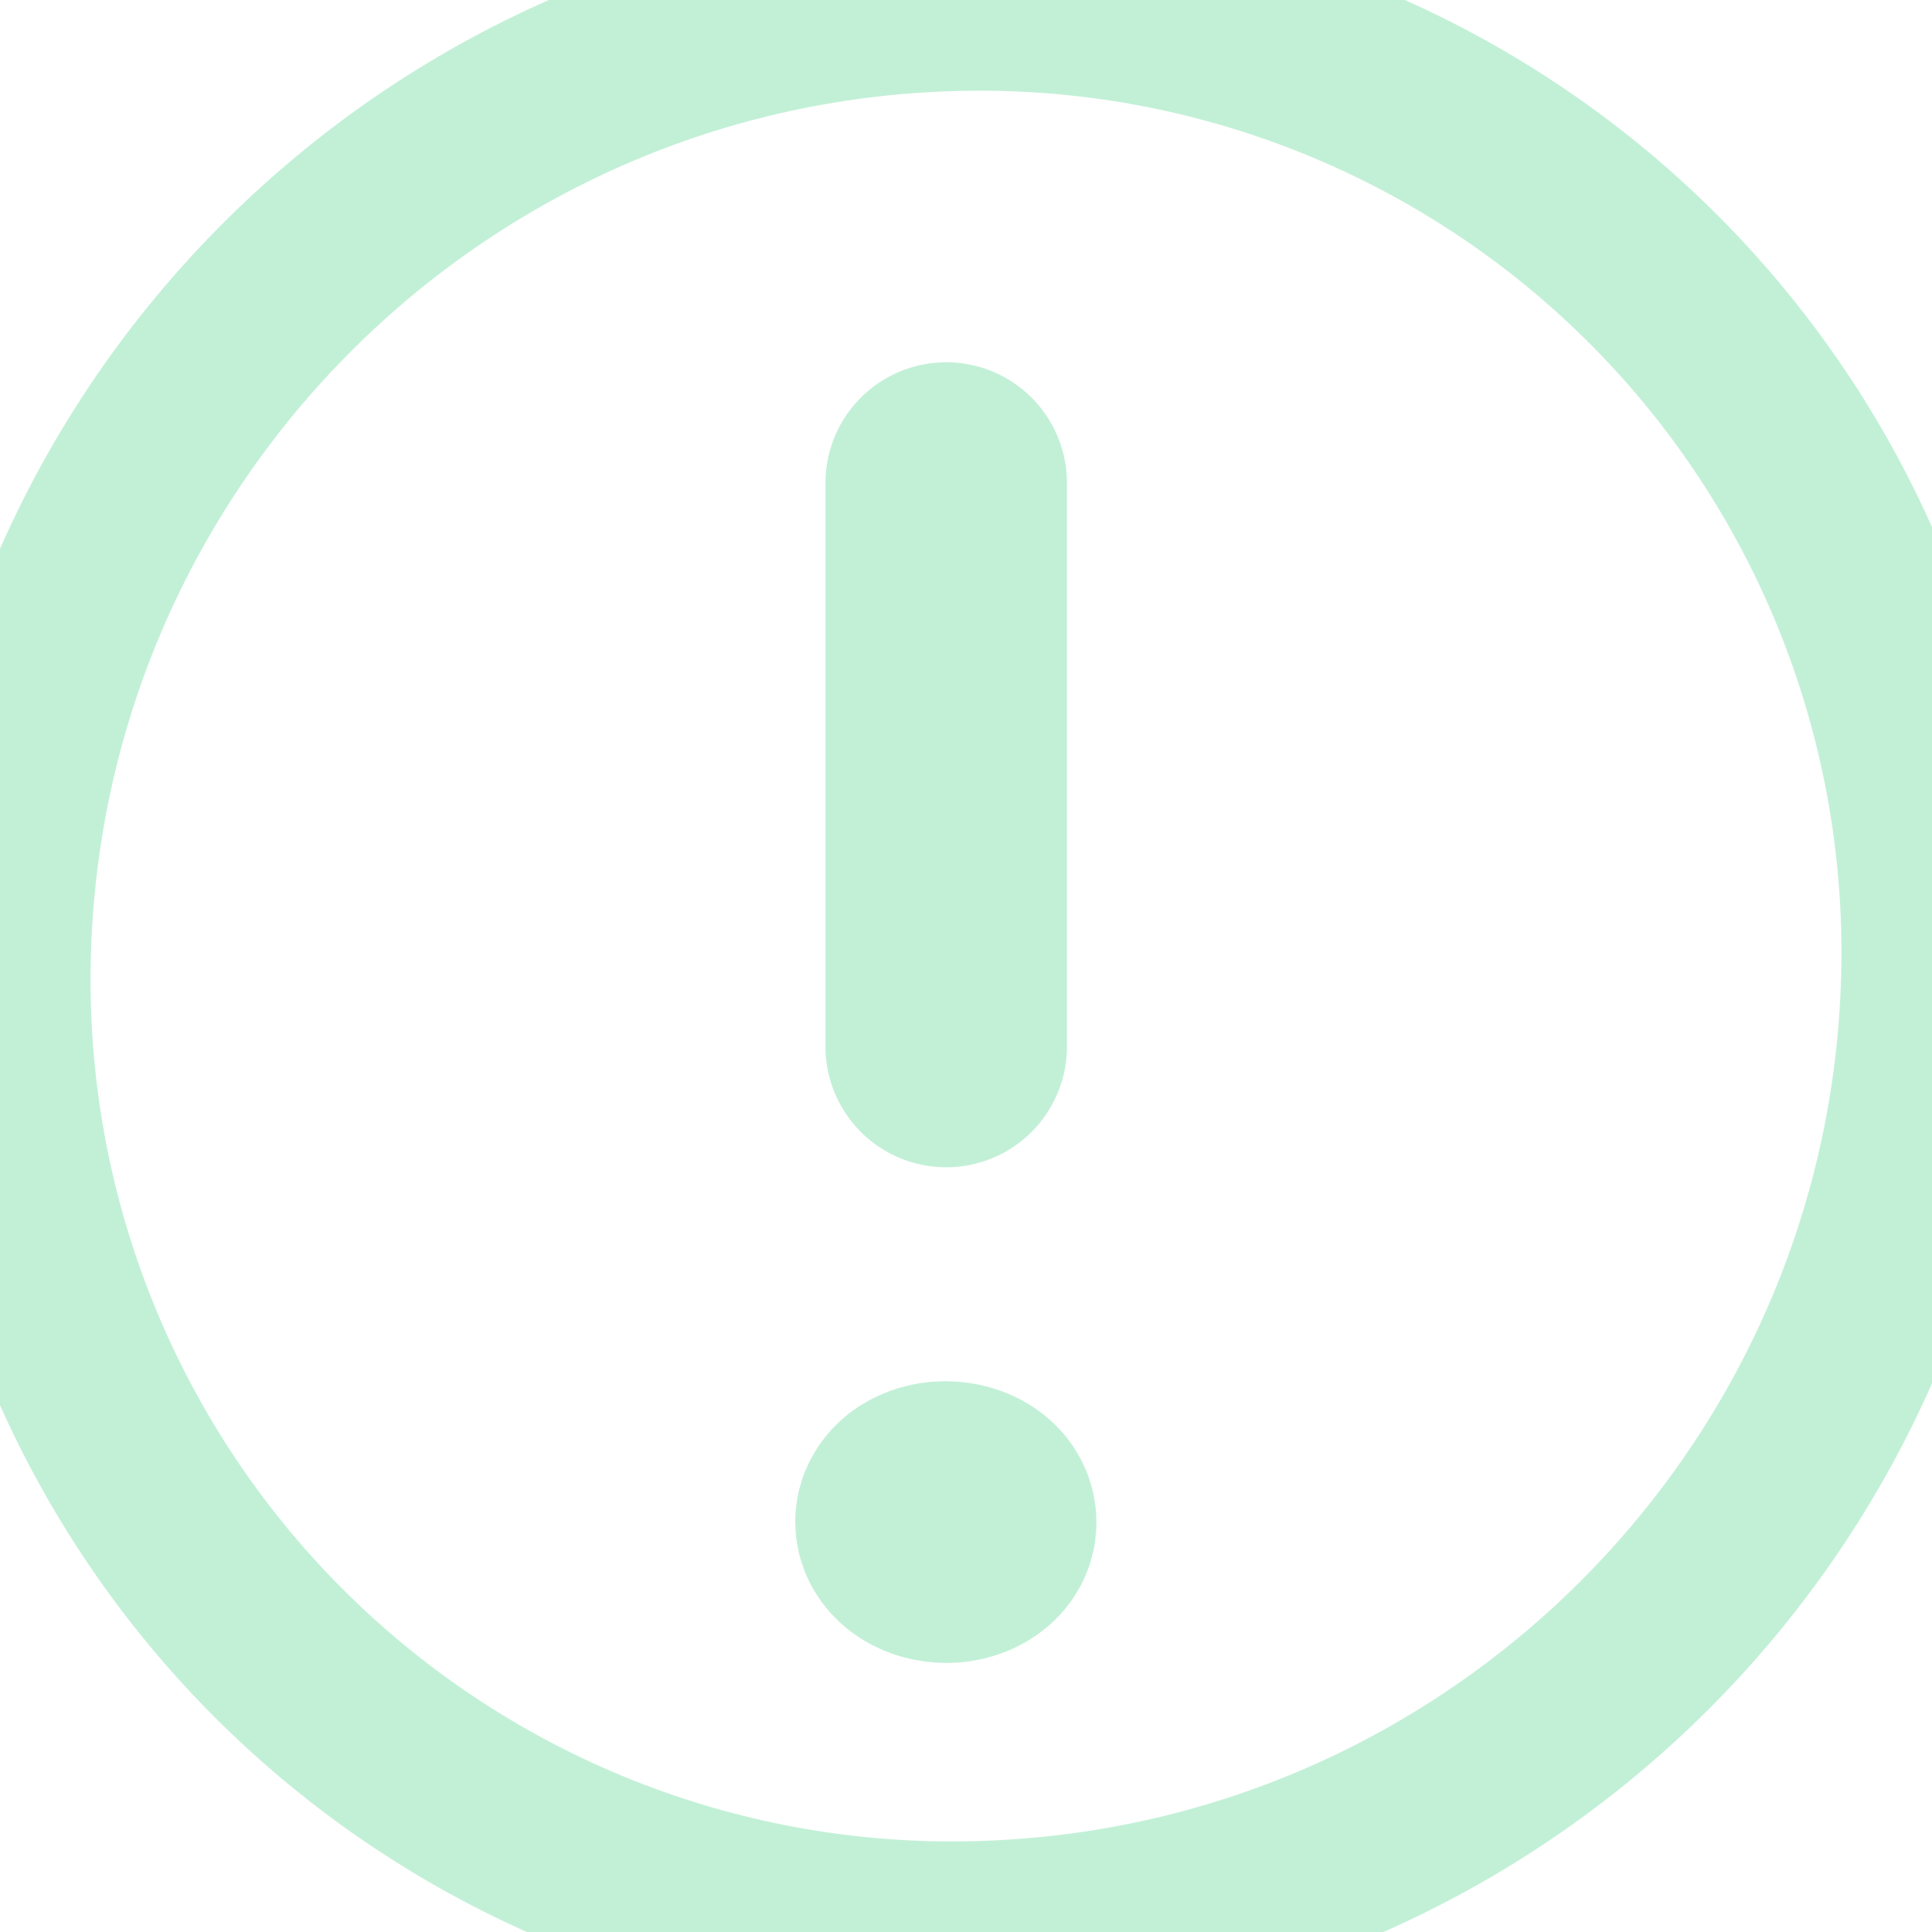
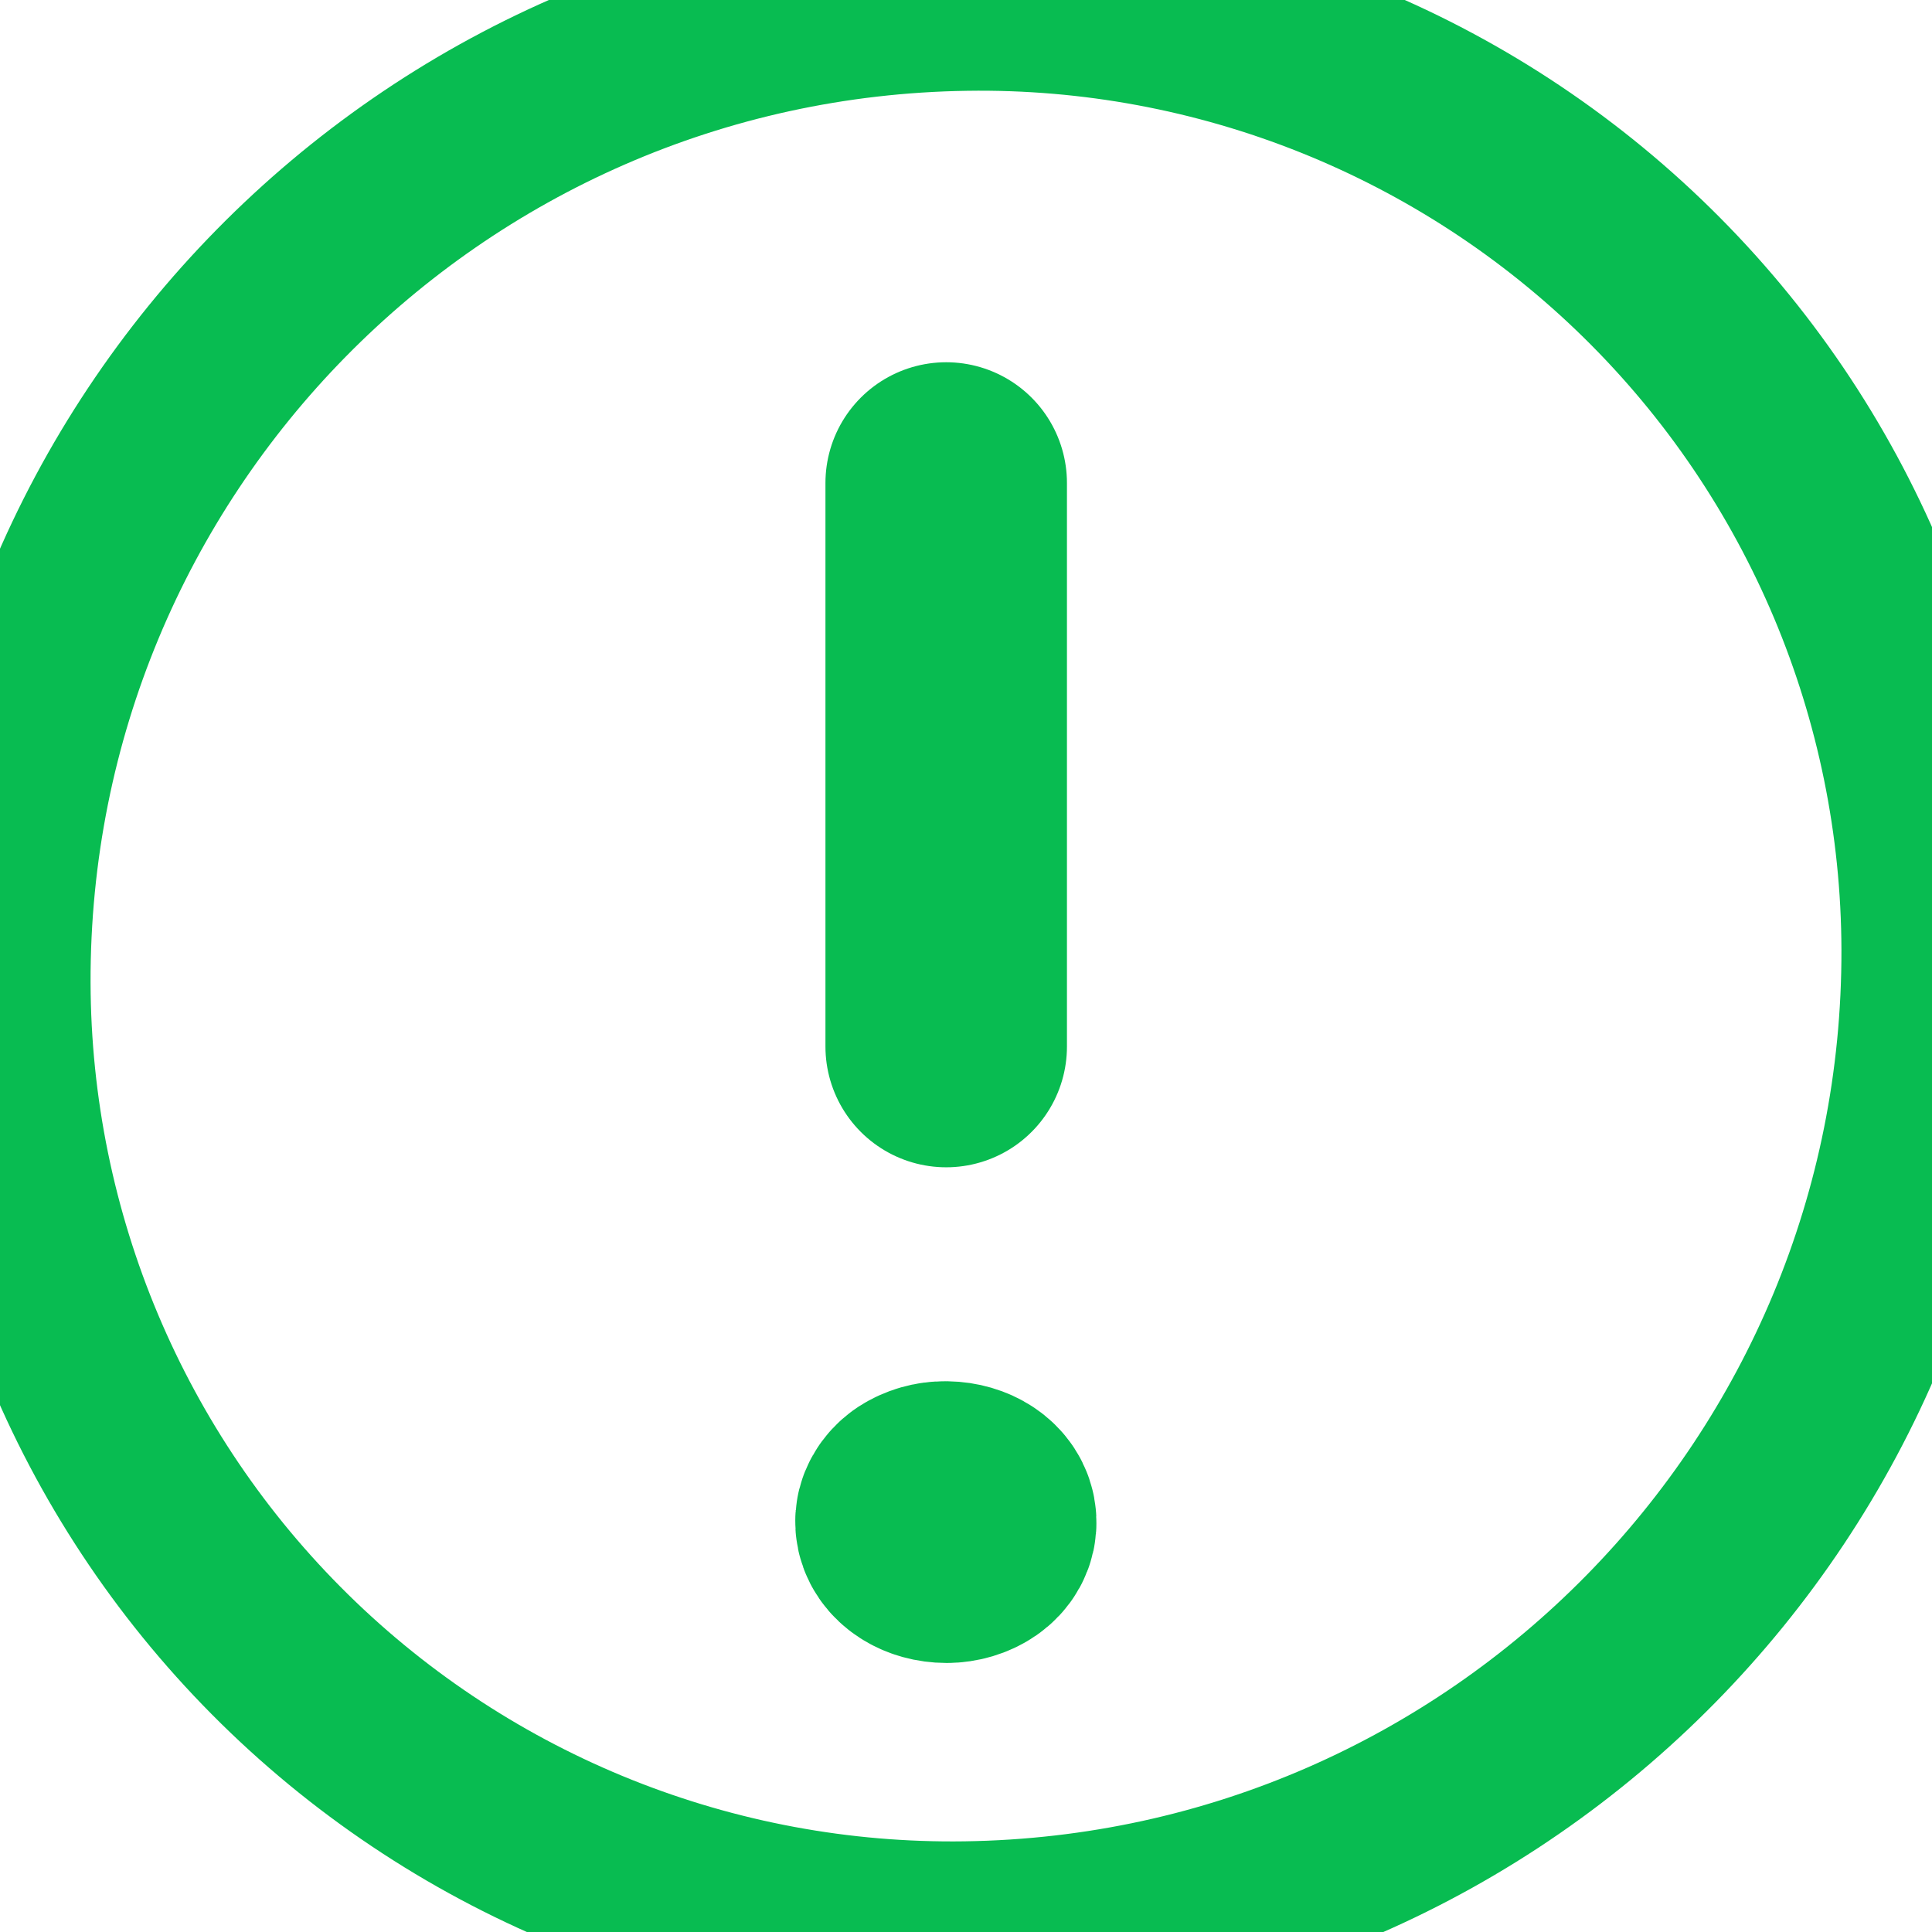
<svg xmlns="http://www.w3.org/2000/svg" width="16" height="16" viewBox="0 0 16 16">
-   <g stroke="#C2F0D7" fill="none" fill-rule="evenodd" stroke-linecap="round" stroke-linejoin="round">
+   <g stroke="#08BC51" fill="none" fill-rule="evenodd" stroke-linecap="round" stroke-linejoin="round">
    <path d="M16 7.863a8.117 8.117 0 0 1-8 8.136 7.882 7.882 0 0 1-8-7.86A8.117 8.117 0 0 1 8 .002a7.883 7.883 0 0 1 8 7.862z" stroke-width="1.5" />
    <g stroke-width="2">
      <path d="M7.827 12.439a.313.313 0 0 0-.174.05c-.045.033-.07.076-.067.12.005.09.117.163.253.163h0c.066 0 .129-.02.174-.051.046-.032.07-.075.067-.12-.004-.088-.11-.16-.244-.162h-.005M7.836 8.667V4" />
    </g>
  </g>
</svg>
